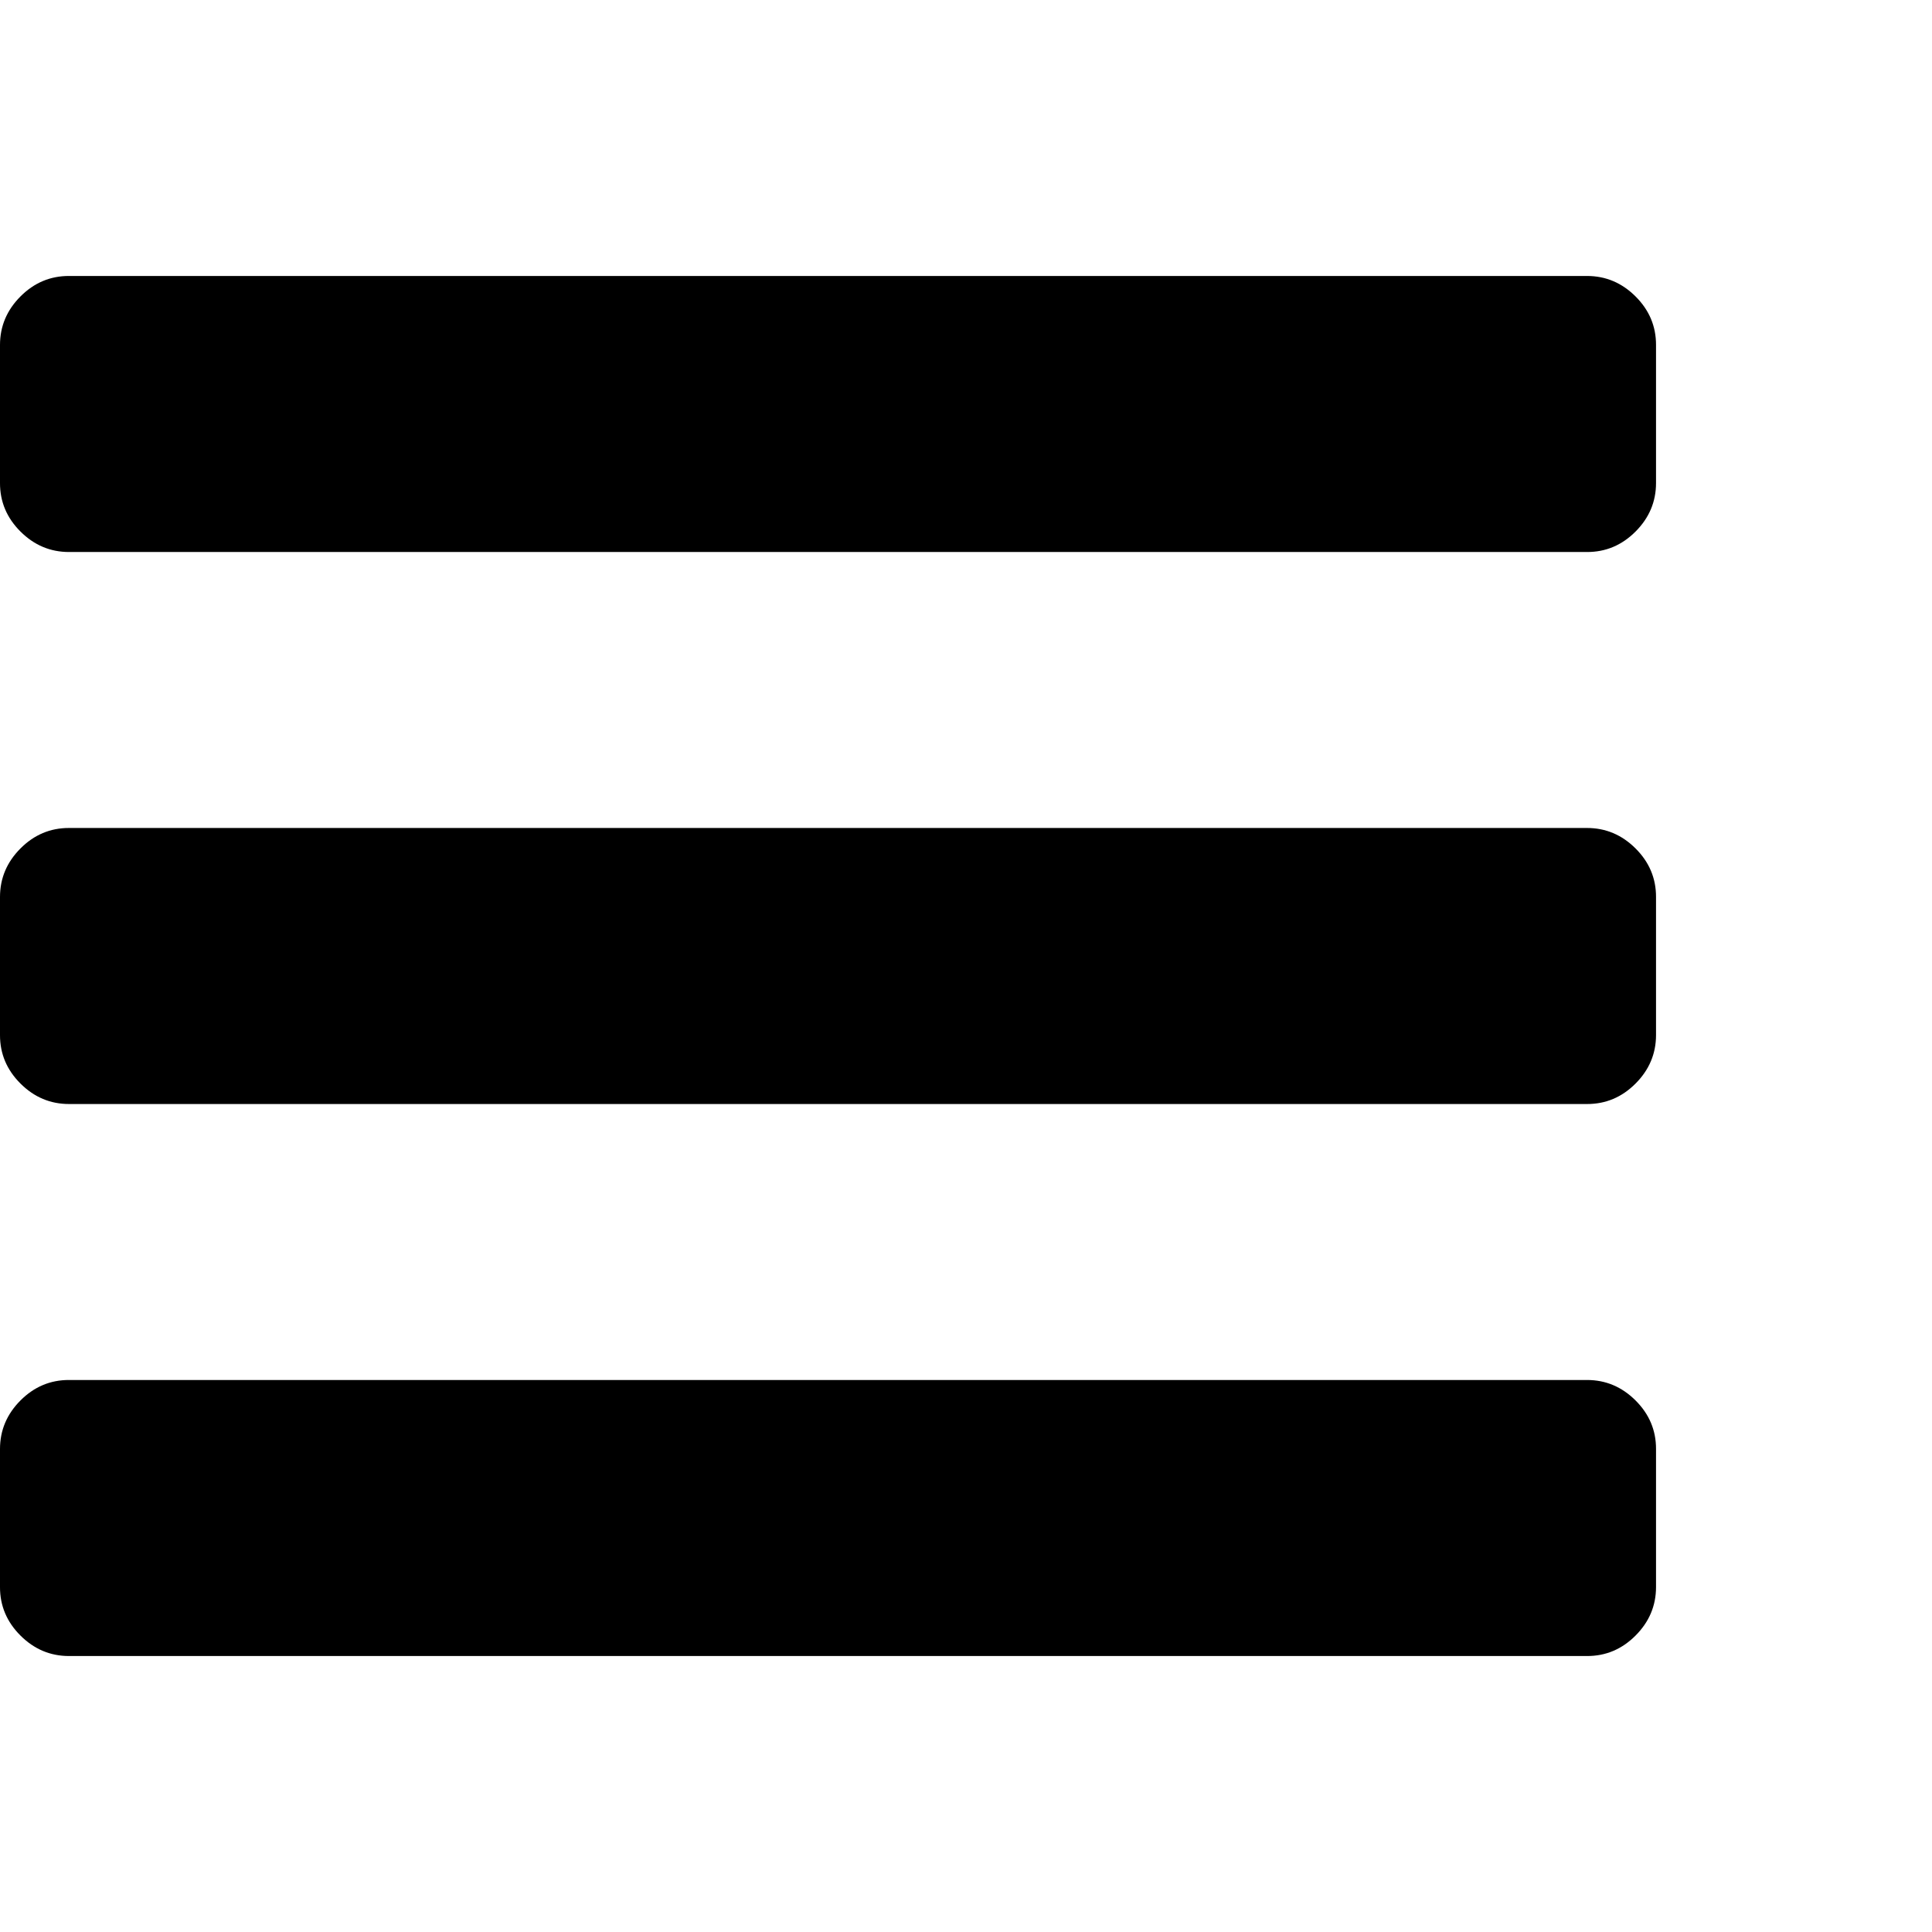
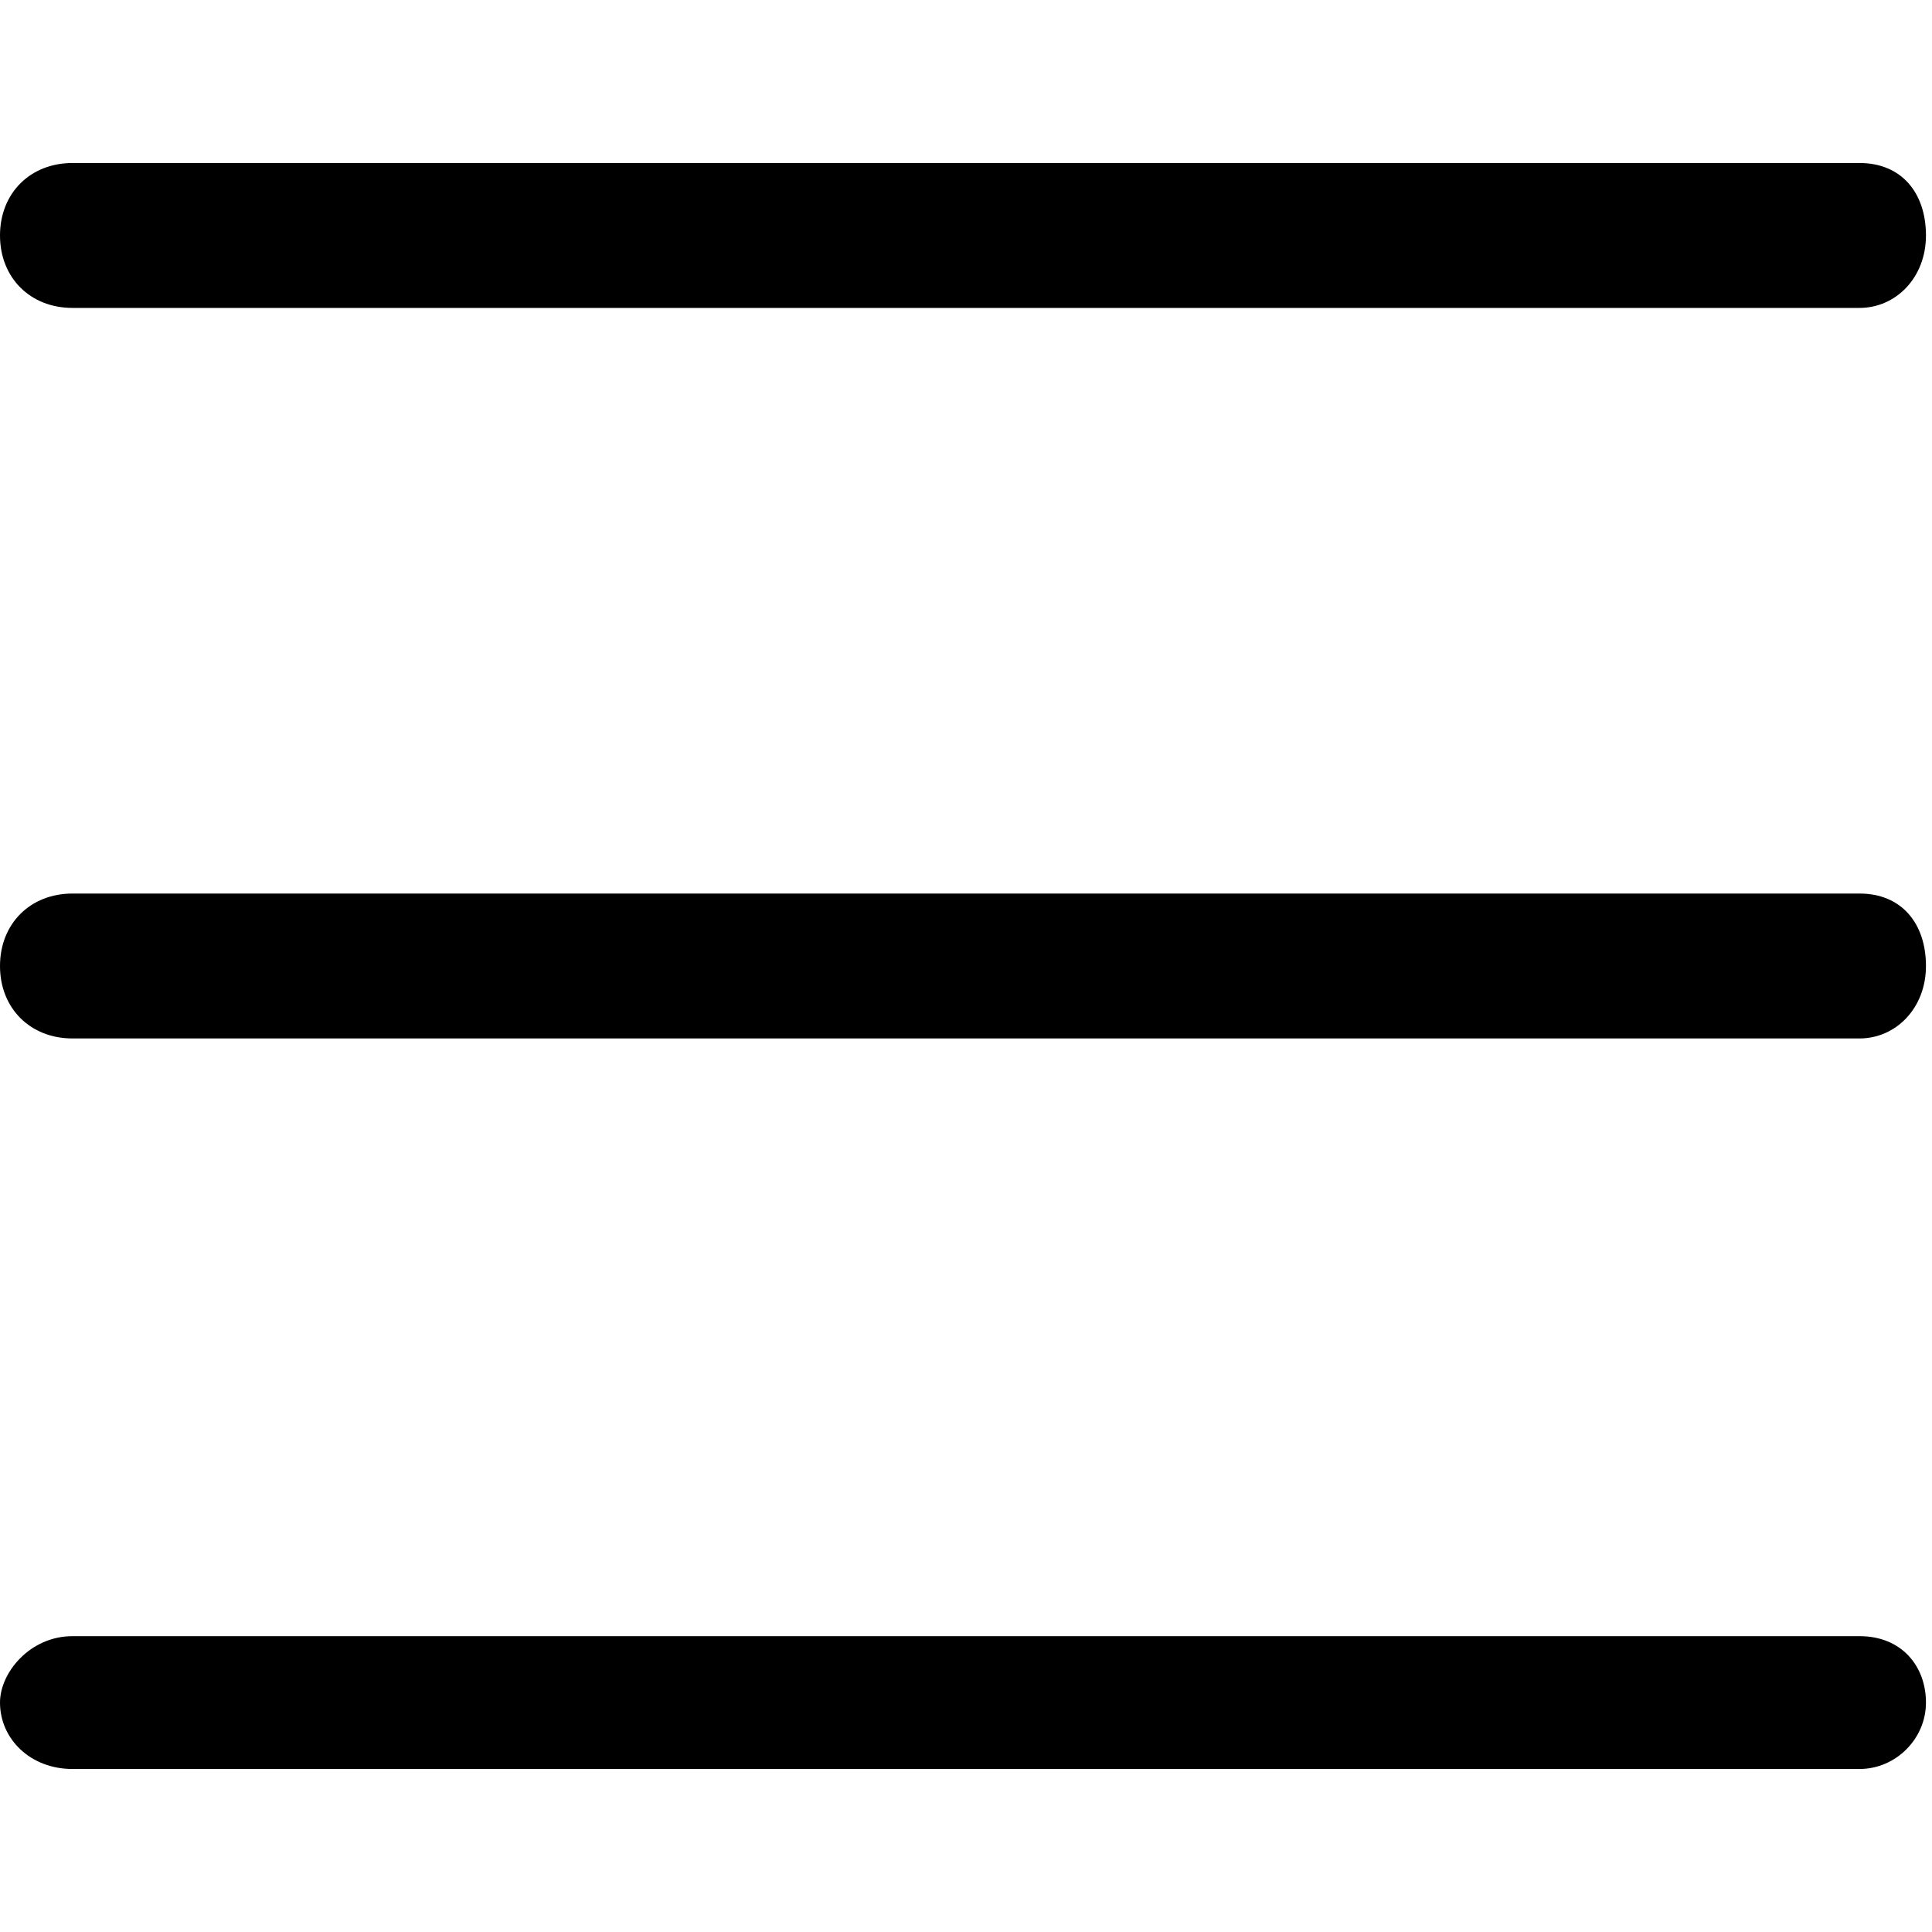
- <svg xmlns="http://www.w3.org/2000/svg" version="1.1" width="32" height="32" viewBox="0 0 32 32">
+ <svg xmlns="http://www.w3.org/2000/svg" version="1.1" id="Layer_1" x="0px" y="0px" viewBox="0 0 32 32" style="enable-background:new 0 0 32 32;" xml:space="preserve">
  <g>
- </g>
-   <path d="M27.429 24v2.286q0 0.464-0.339 0.804t-0.804 0.339h-25.143q-0.464 0-0.804-0.339t-0.339-0.804v-2.286q0-0.464 0.339-0.804t0.804-0.339h25.143q0.464 0 0.804 0.339t0.339 0.804zM27.429 14.857v2.286q0 0.464-0.339 0.804t-0.804 0.339h-25.143q-0.464 0-0.804-0.339t-0.339-0.804v-2.286q0-0.464 0.339-0.804t0.804-0.339h25.143q0.464 0 0.804 0.339t0.339 0.804zM27.429 5.714v2.286q0 0.464-0.339 0.804t-0.804 0.339h-25.143q-0.464 0-0.804-0.339t-0.339-0.804v-2.286q0-0.464 0.339-0.804t0.804-0.339h25.143q0.464 0 0.804 0.339t0.339 0.804z" fill="#000000" />
+     <path d="M30.8,29.3H1.2c-0.7,0-1.2-0.5-1.2-1.1c0-0.5,0.5-1.1,1.2-1.1h29.6c0.7,0,1.1,0.5,1.1,1.1C31.9,28.8,31.4,29.3,30.8,29.3z" />
+     <path d="M30.8,17.2H1.2C0.5,17.2,0,16.7,0,16c0-0.7,0.5-1.2,1.2-1.2h29.6c0.7,0,1.1,0.5,1.1,1.2C31.9,16.7,31.4,17.2,30.8,17.2z" />
+     <path d="M30.8,5.1H1.2C0.5,5.1,0,4.6,0,3.9s0.5-1.2,1.2-1.2h29.6c0.7,0,1.1,0.5,1.1,1.2S31.4,5.1,30.8,5.1z" />
+   </g>
</svg>
